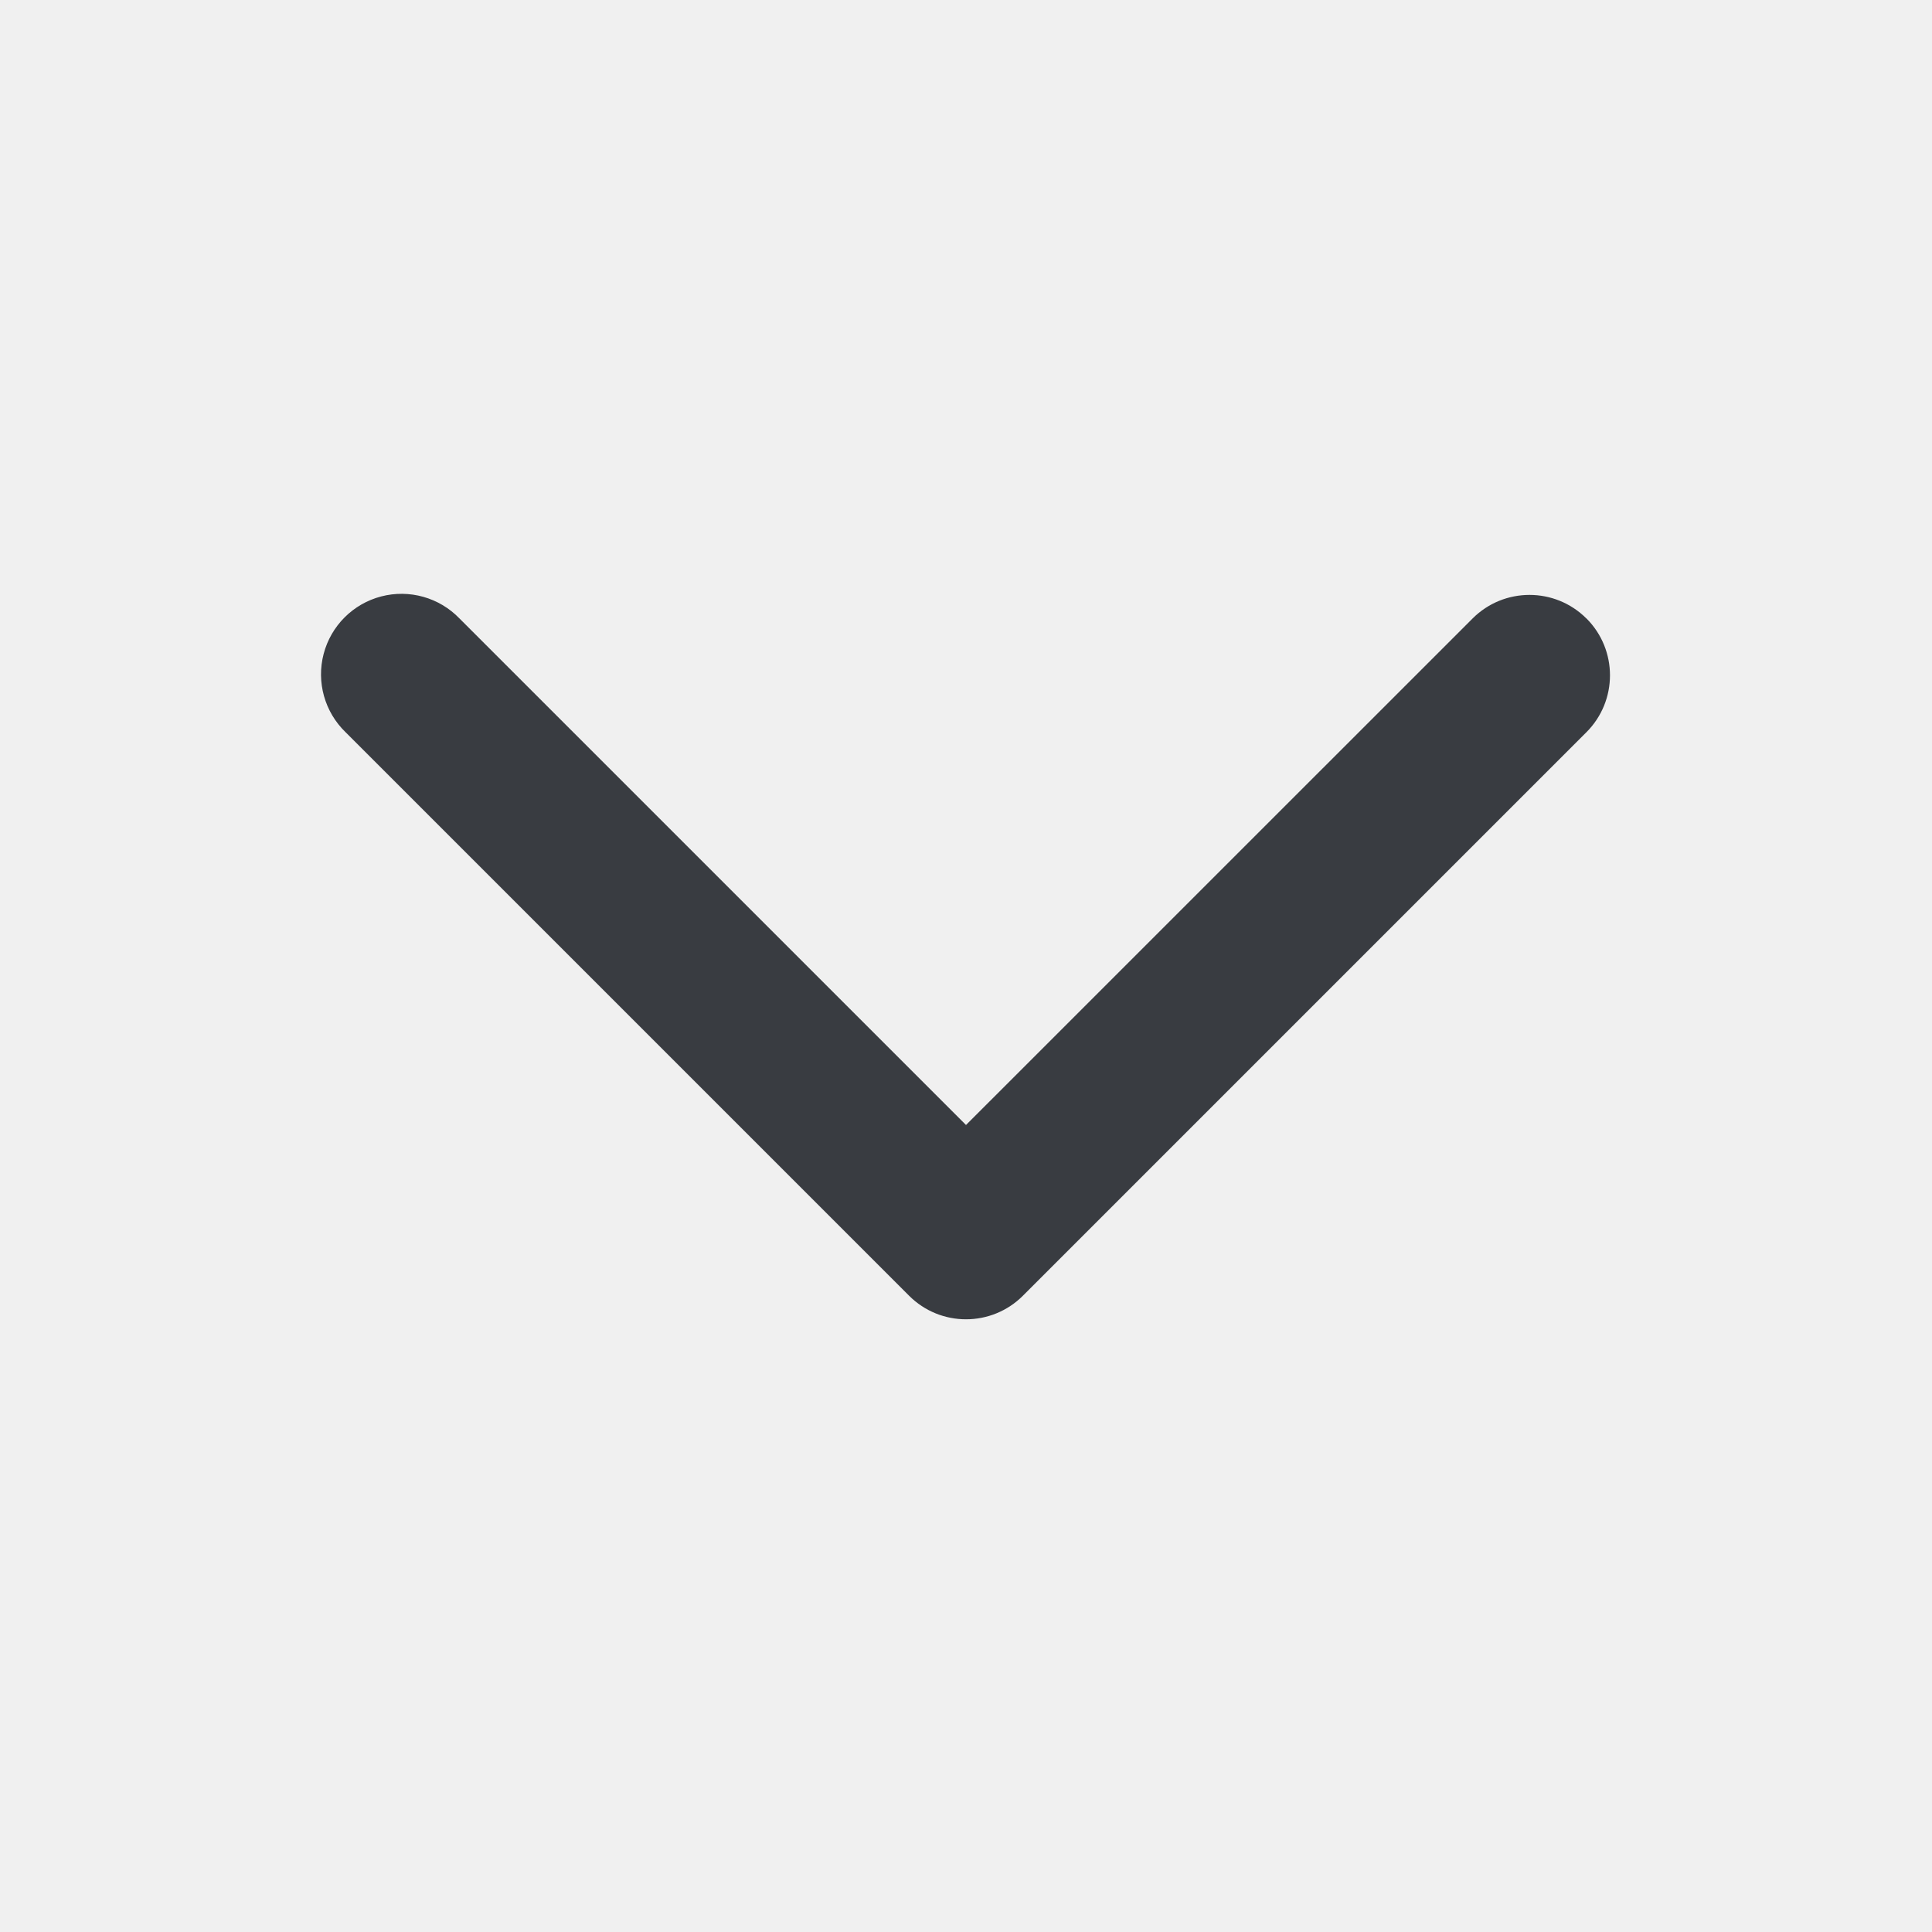
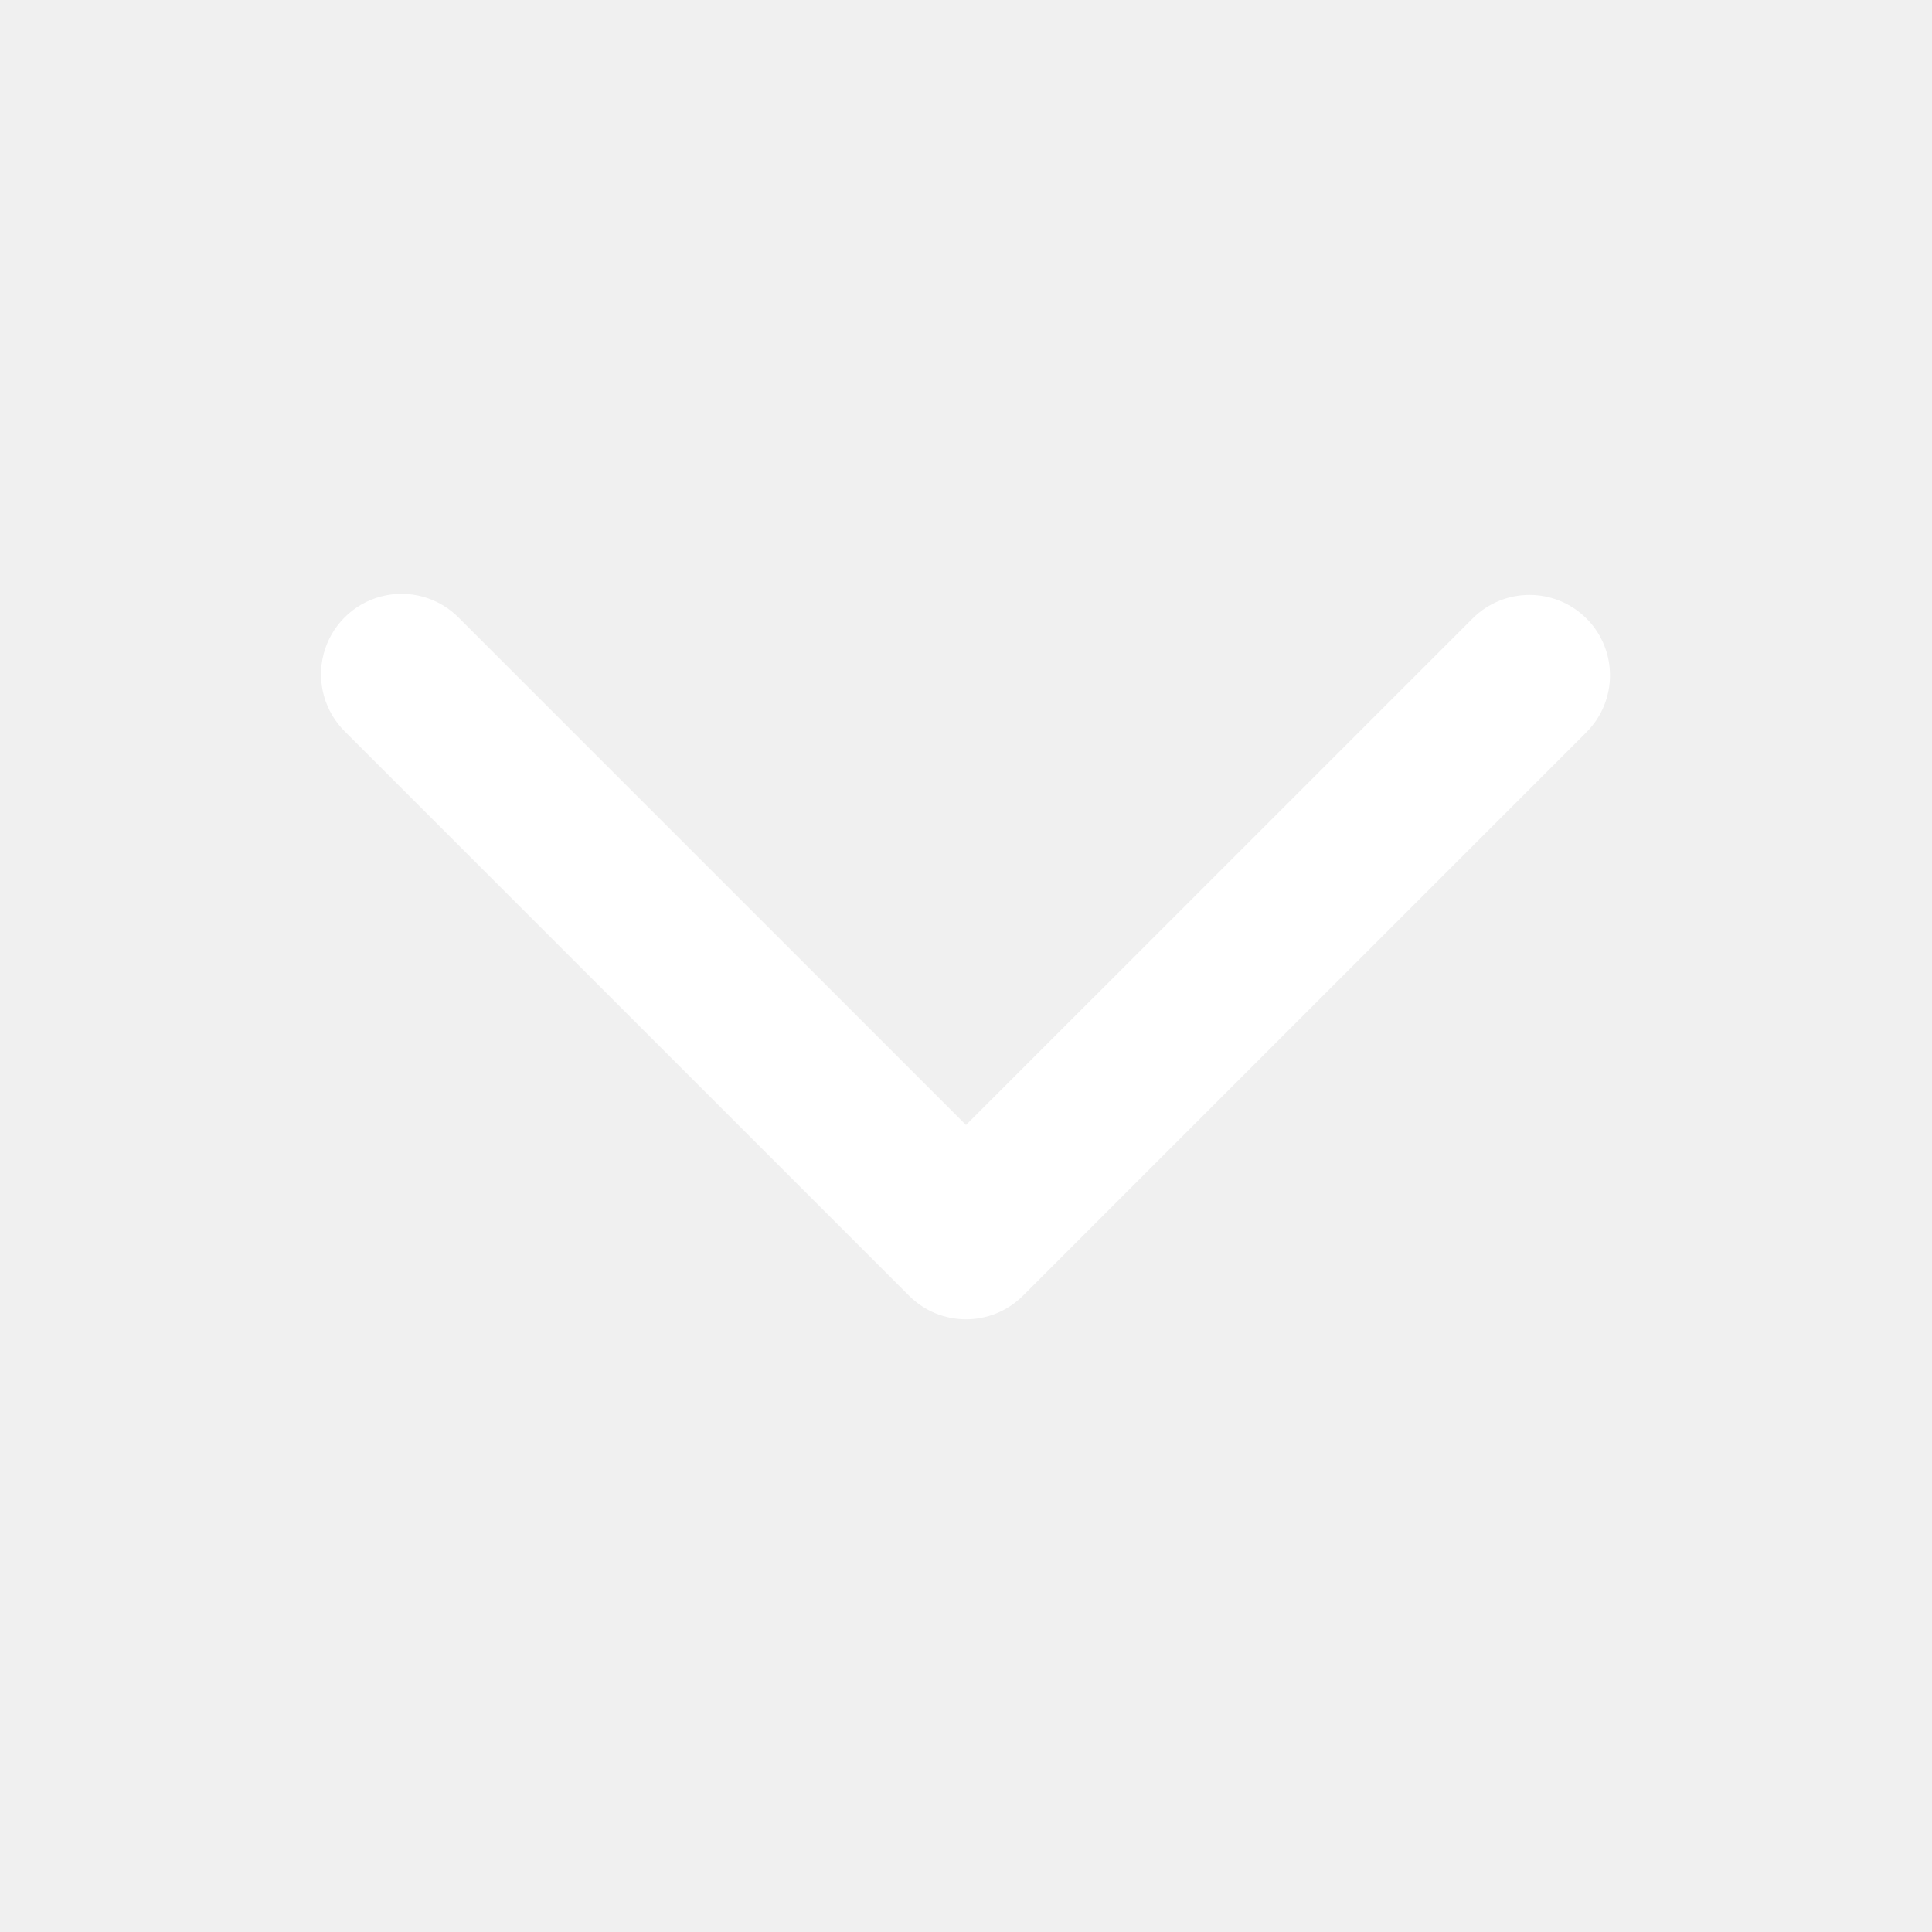
<svg xmlns="http://www.w3.org/2000/svg" xmlns:xlink="http://www.w3.org/1999/xlink" aria-hidden="true" class="tds-icon tds-icon-chevron-filled-180" viewBox="0 0 30 30" width="30" height="30">
  <defs>
    <symbol id="tds-icon-chevron-filled-180" viewBox="0 0 24 24">
-       <path d="M19.707 7.683a1 1 0 0 0-1.414 0L12 13.975 5.707 7.682a1 1 0 1 0-1.414 1.414l7 7a1 1 0 0 0 1.414 0l7-7a1 1 0 0 0 0-1.414z" fill="#393C41" />
+       <path d="M19.707 7.683a1 1 0 0 0-1.414 0L12 13.975 5.707 7.682a1 1 0 1 0-1.414 1.414l7 7a1 1 0 0 0 1.414 0l7-7a1 1 0 0 0 0-1.414z" fill="#fff" />
    </symbol>
  </defs>
  <use xlink:href="#tds-icon-chevron-filled-180" />
</svg>
